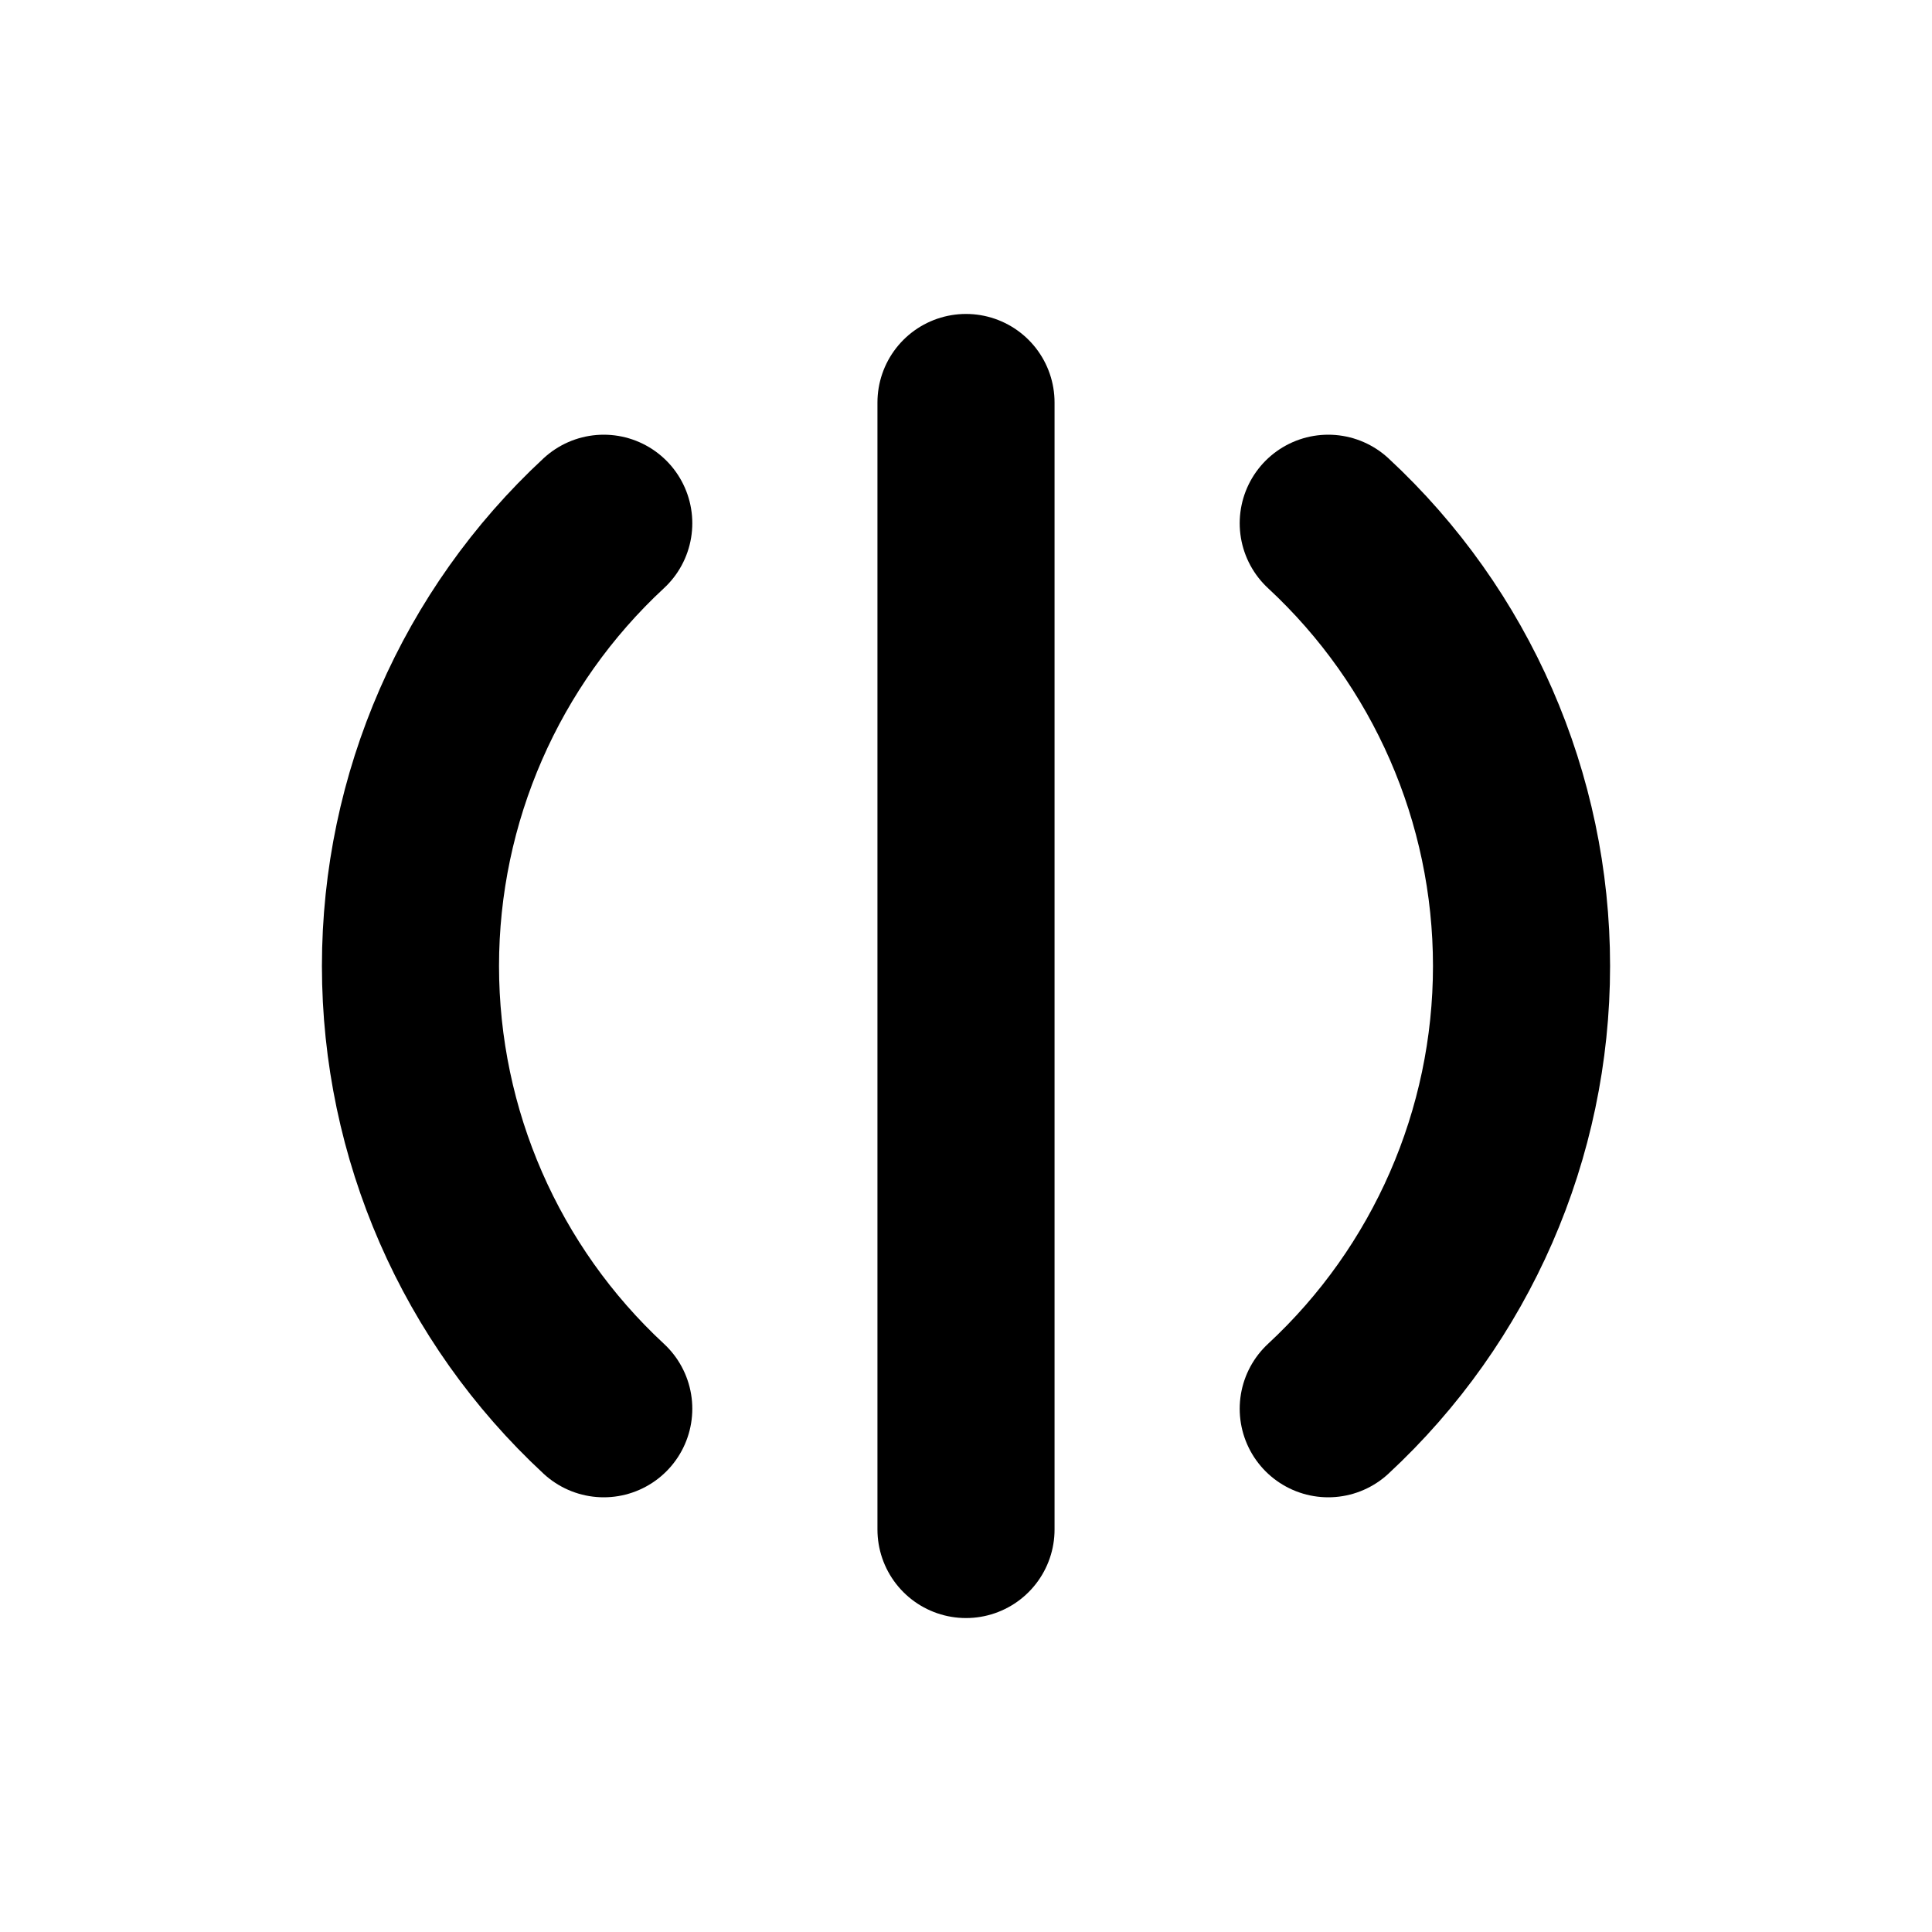
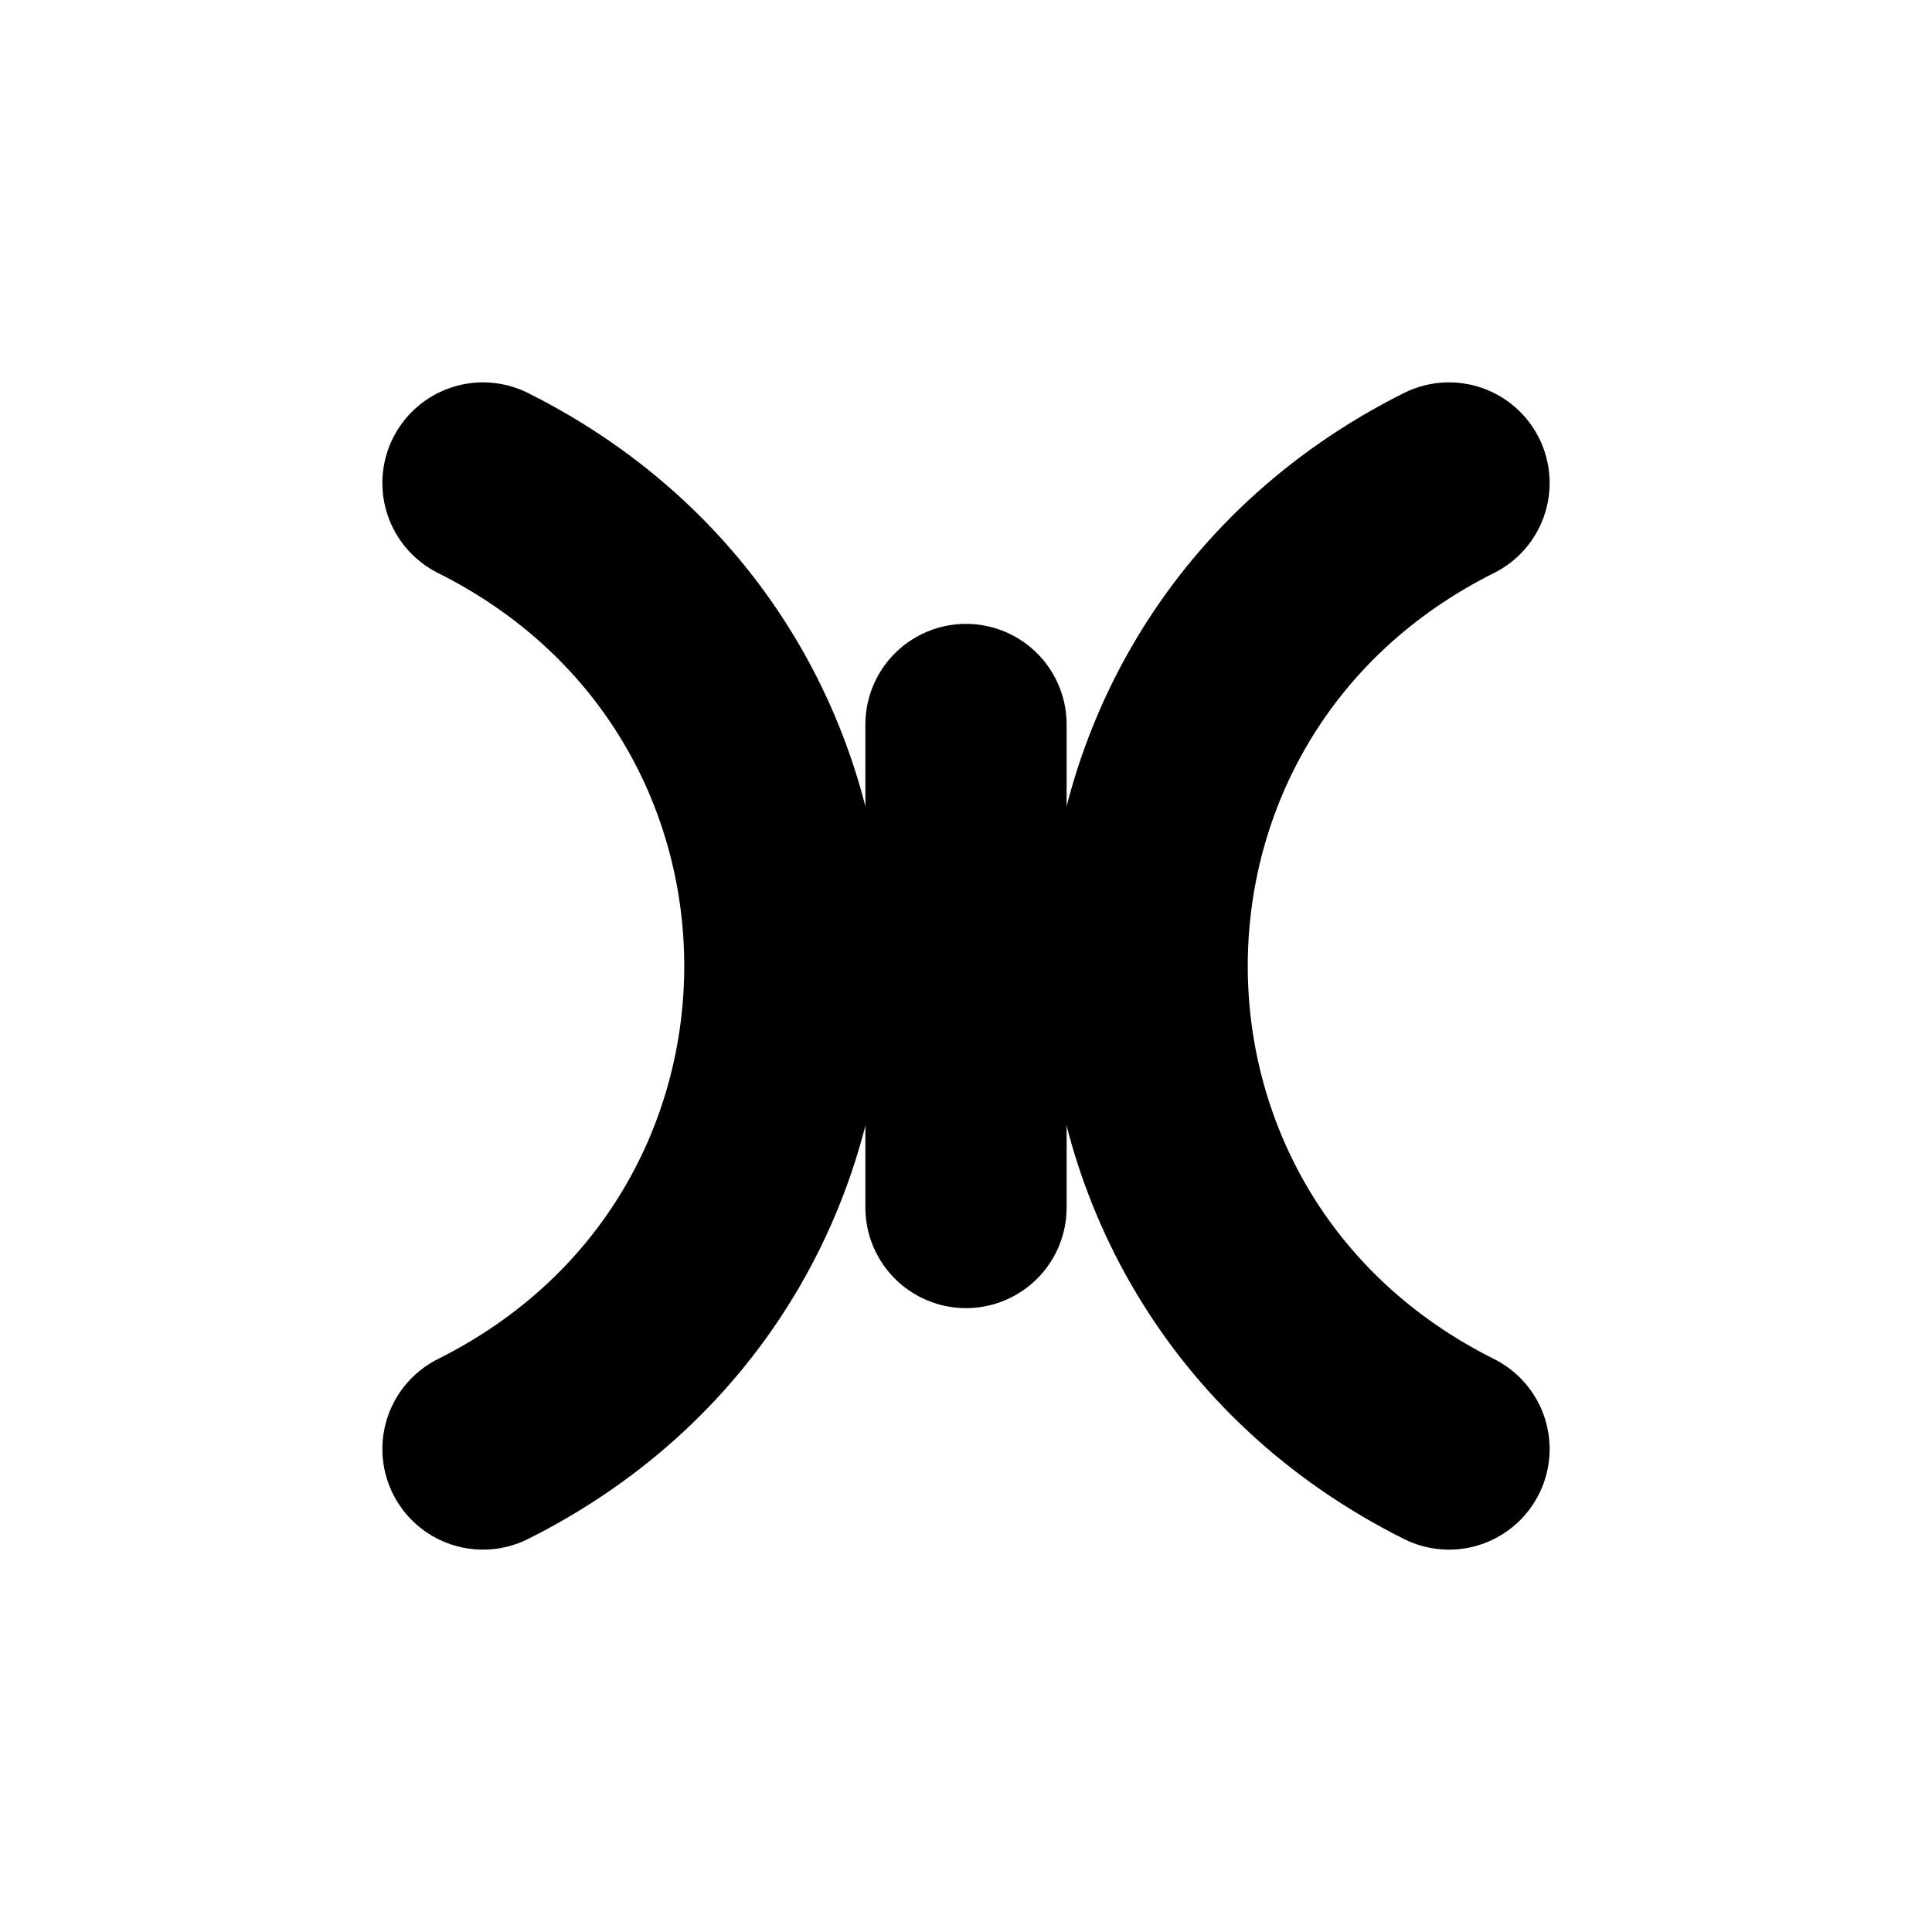
- <svg xmlns="http://www.w3.org/2000/svg" viewBox="0 0 24 24" fill="none" stroke="currentColor" stroke-width="2.2" stroke-linecap="round" stroke-linejoin="round">
-   <line x1="12" y1="5" x2="12" y2="19" />
-   <path d="M7.5 6.5A7.5 7.5 0 0 0 7.5 17.5" />
-   <path d="M16.5 6.5A7.5 7.5 0 0 1 16.5 17.5" />
+ <svg xmlns="http://www.w3.org/2000/svg" viewBox="0 0 24 24" fill="none" stroke="currentColor" stroke-width="2.5" stroke-linecap="round" stroke-linejoin="round">
+   <line x1="12" y1="9" x2="12" y2="15" />
+   <path d="M6 6C11 8.5 11 15.5 6 18" />
+   <path d="M18 6C13 8.5 13 15.5 18 18" />
</svg>
